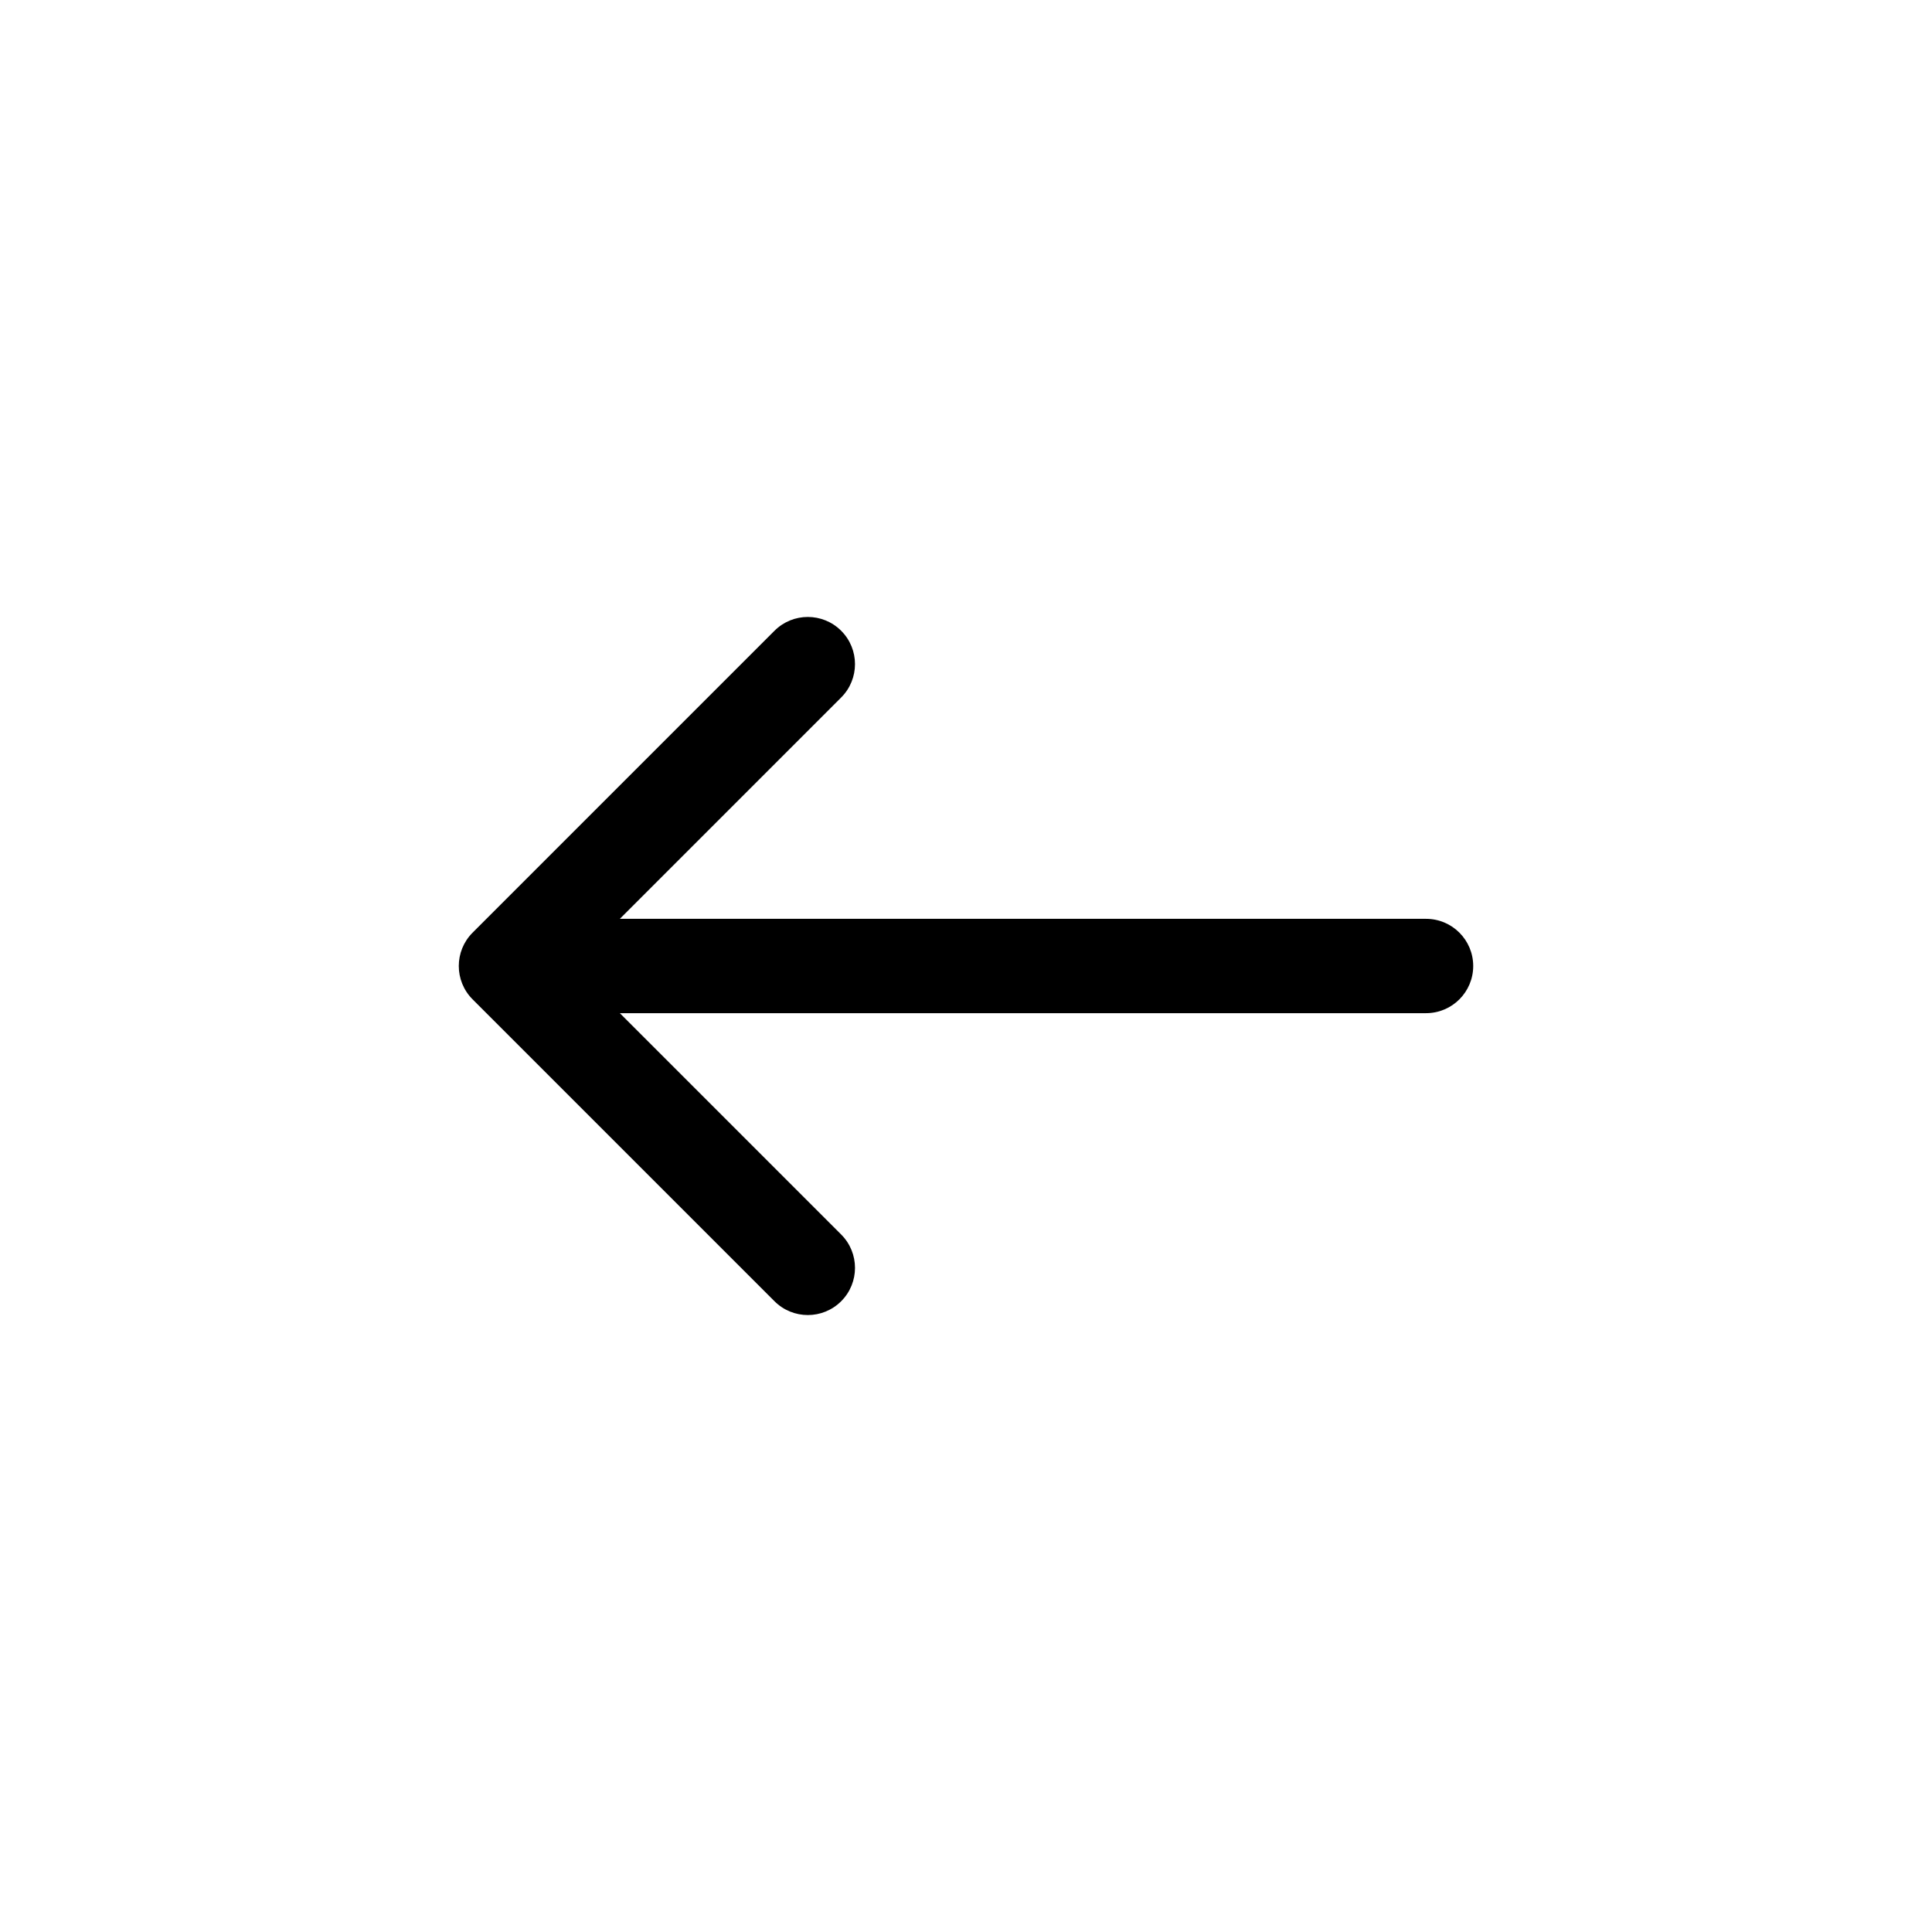
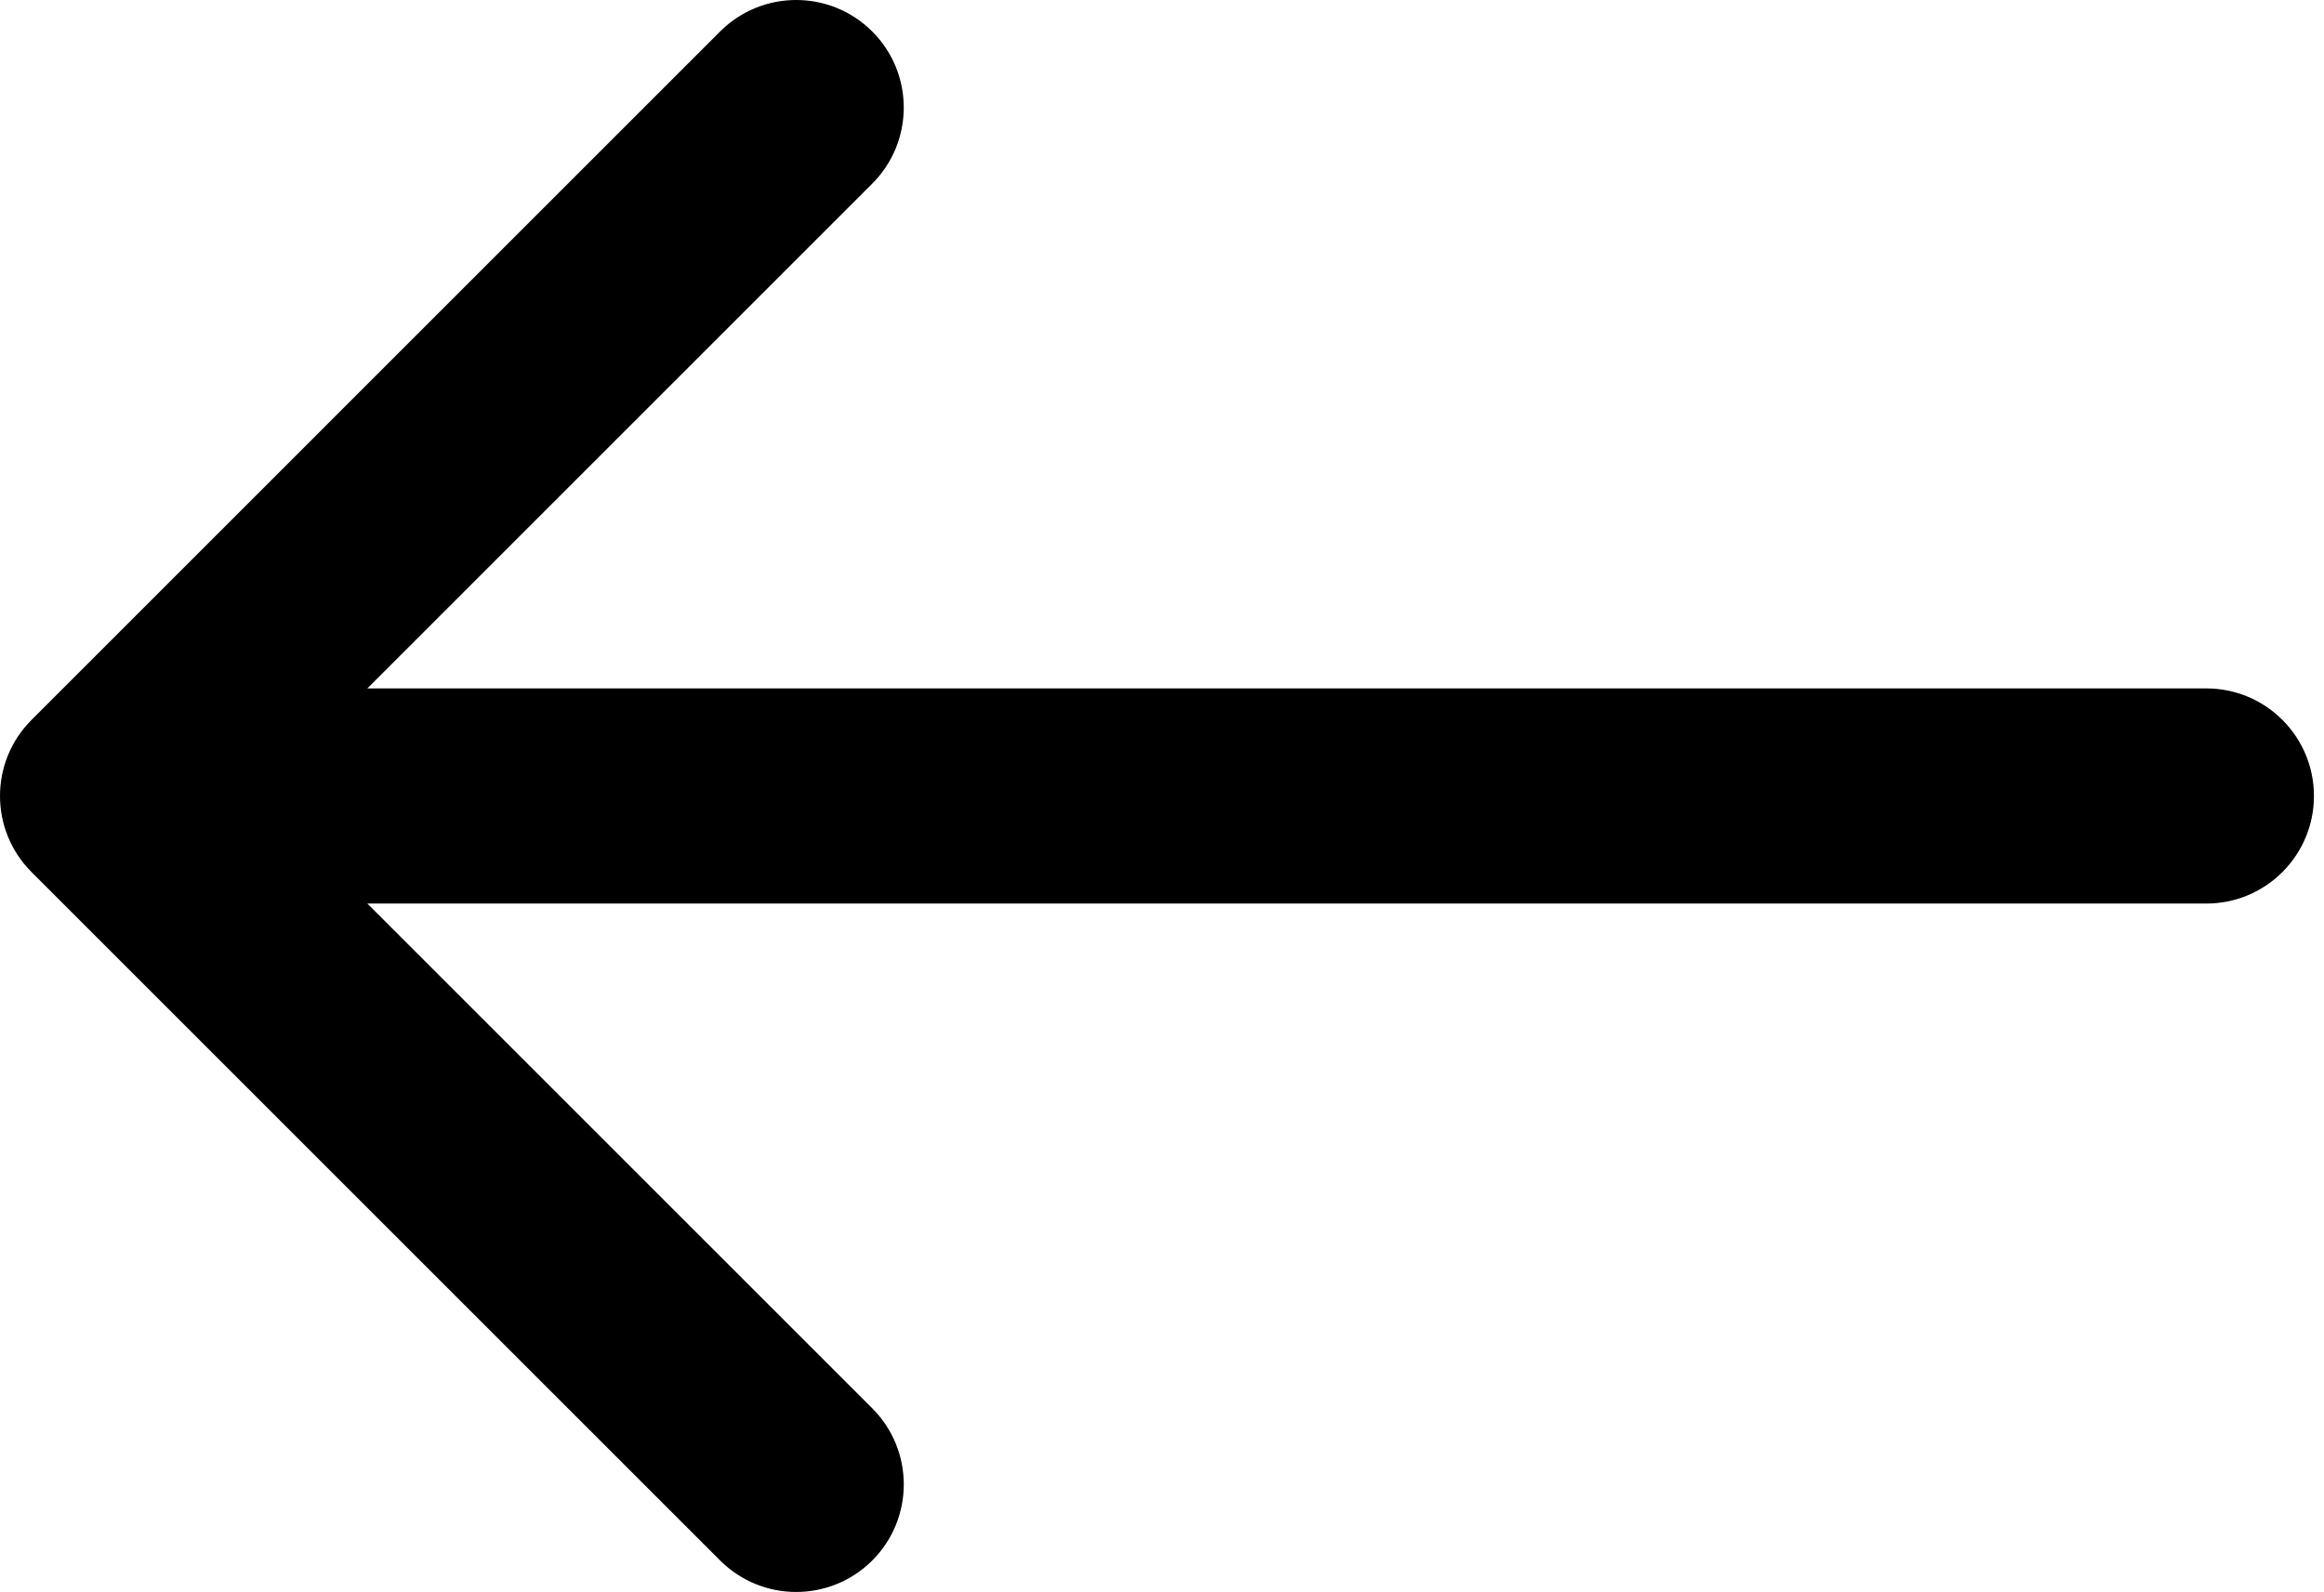
- <svg xmlns="http://www.w3.org/2000/svg" version="1.1" id="Layer_1" x="0px" y="0px" width="512px" height="512px" viewBox="0 0 512 512" enable-background="new 0 0 512 512" xml:space="preserve">
-   <path d="M377.916,243.5H164.262l58.659-58.661c4.882-4.882,4.882-12.796,0-17.678c-4.883-4.881-12.797-4.881-17.678,0l-79.998,80  c-4.882,4.882-4.882,12.796,0,17.678l80,80c2.44,2.44,5.64,3.661,8.839,3.661s6.398-1.221,8.839-3.661  c4.882-4.882,4.882-12.796,0-17.678L164.262,268.5h213.654c6.903,0,12.5-5.597,12.5-12.5S384.819,243.5,377.916,243.5z" />
+ <svg xmlns="http://www.w3.org/2000/svg" version="1.1" width="270" height="185">
+   <rect id="backgroundrect" width="100%" height="100%" x="0" y="0" fill="none" stroke="none" class="" />
+   <g class="currentLayer">
+     <g id="Layer1" opacity="1">
+       <g id="Shape1">
+         <path fill="#000000" id="shapePath1" d="M256.332,80 L42.678,80 L101.338,21.339 C106.219,16.457 106.219,8.543 101.338,3.661 C96.454,-1.22 88.54,-1.22 83.659,3.661 L3.662,83.661 C-1.22,88.543 -1.22,96.457 3.662,101.339 L83.662,181.339 C86.102,183.779 89.302,185 92.501,185 C95.7,185 98.898,183.779 101.34,181.339 C106.221,176.457 106.221,168.543 101.34,163.661 L42.678,105 L256.332,105 C263.236,105 268.832,99.403 268.832,92.5 C268.832,85.597 263.236,80 256.332,80 Z" />
+       </g>
+     </g>
+   </g>
</svg>
